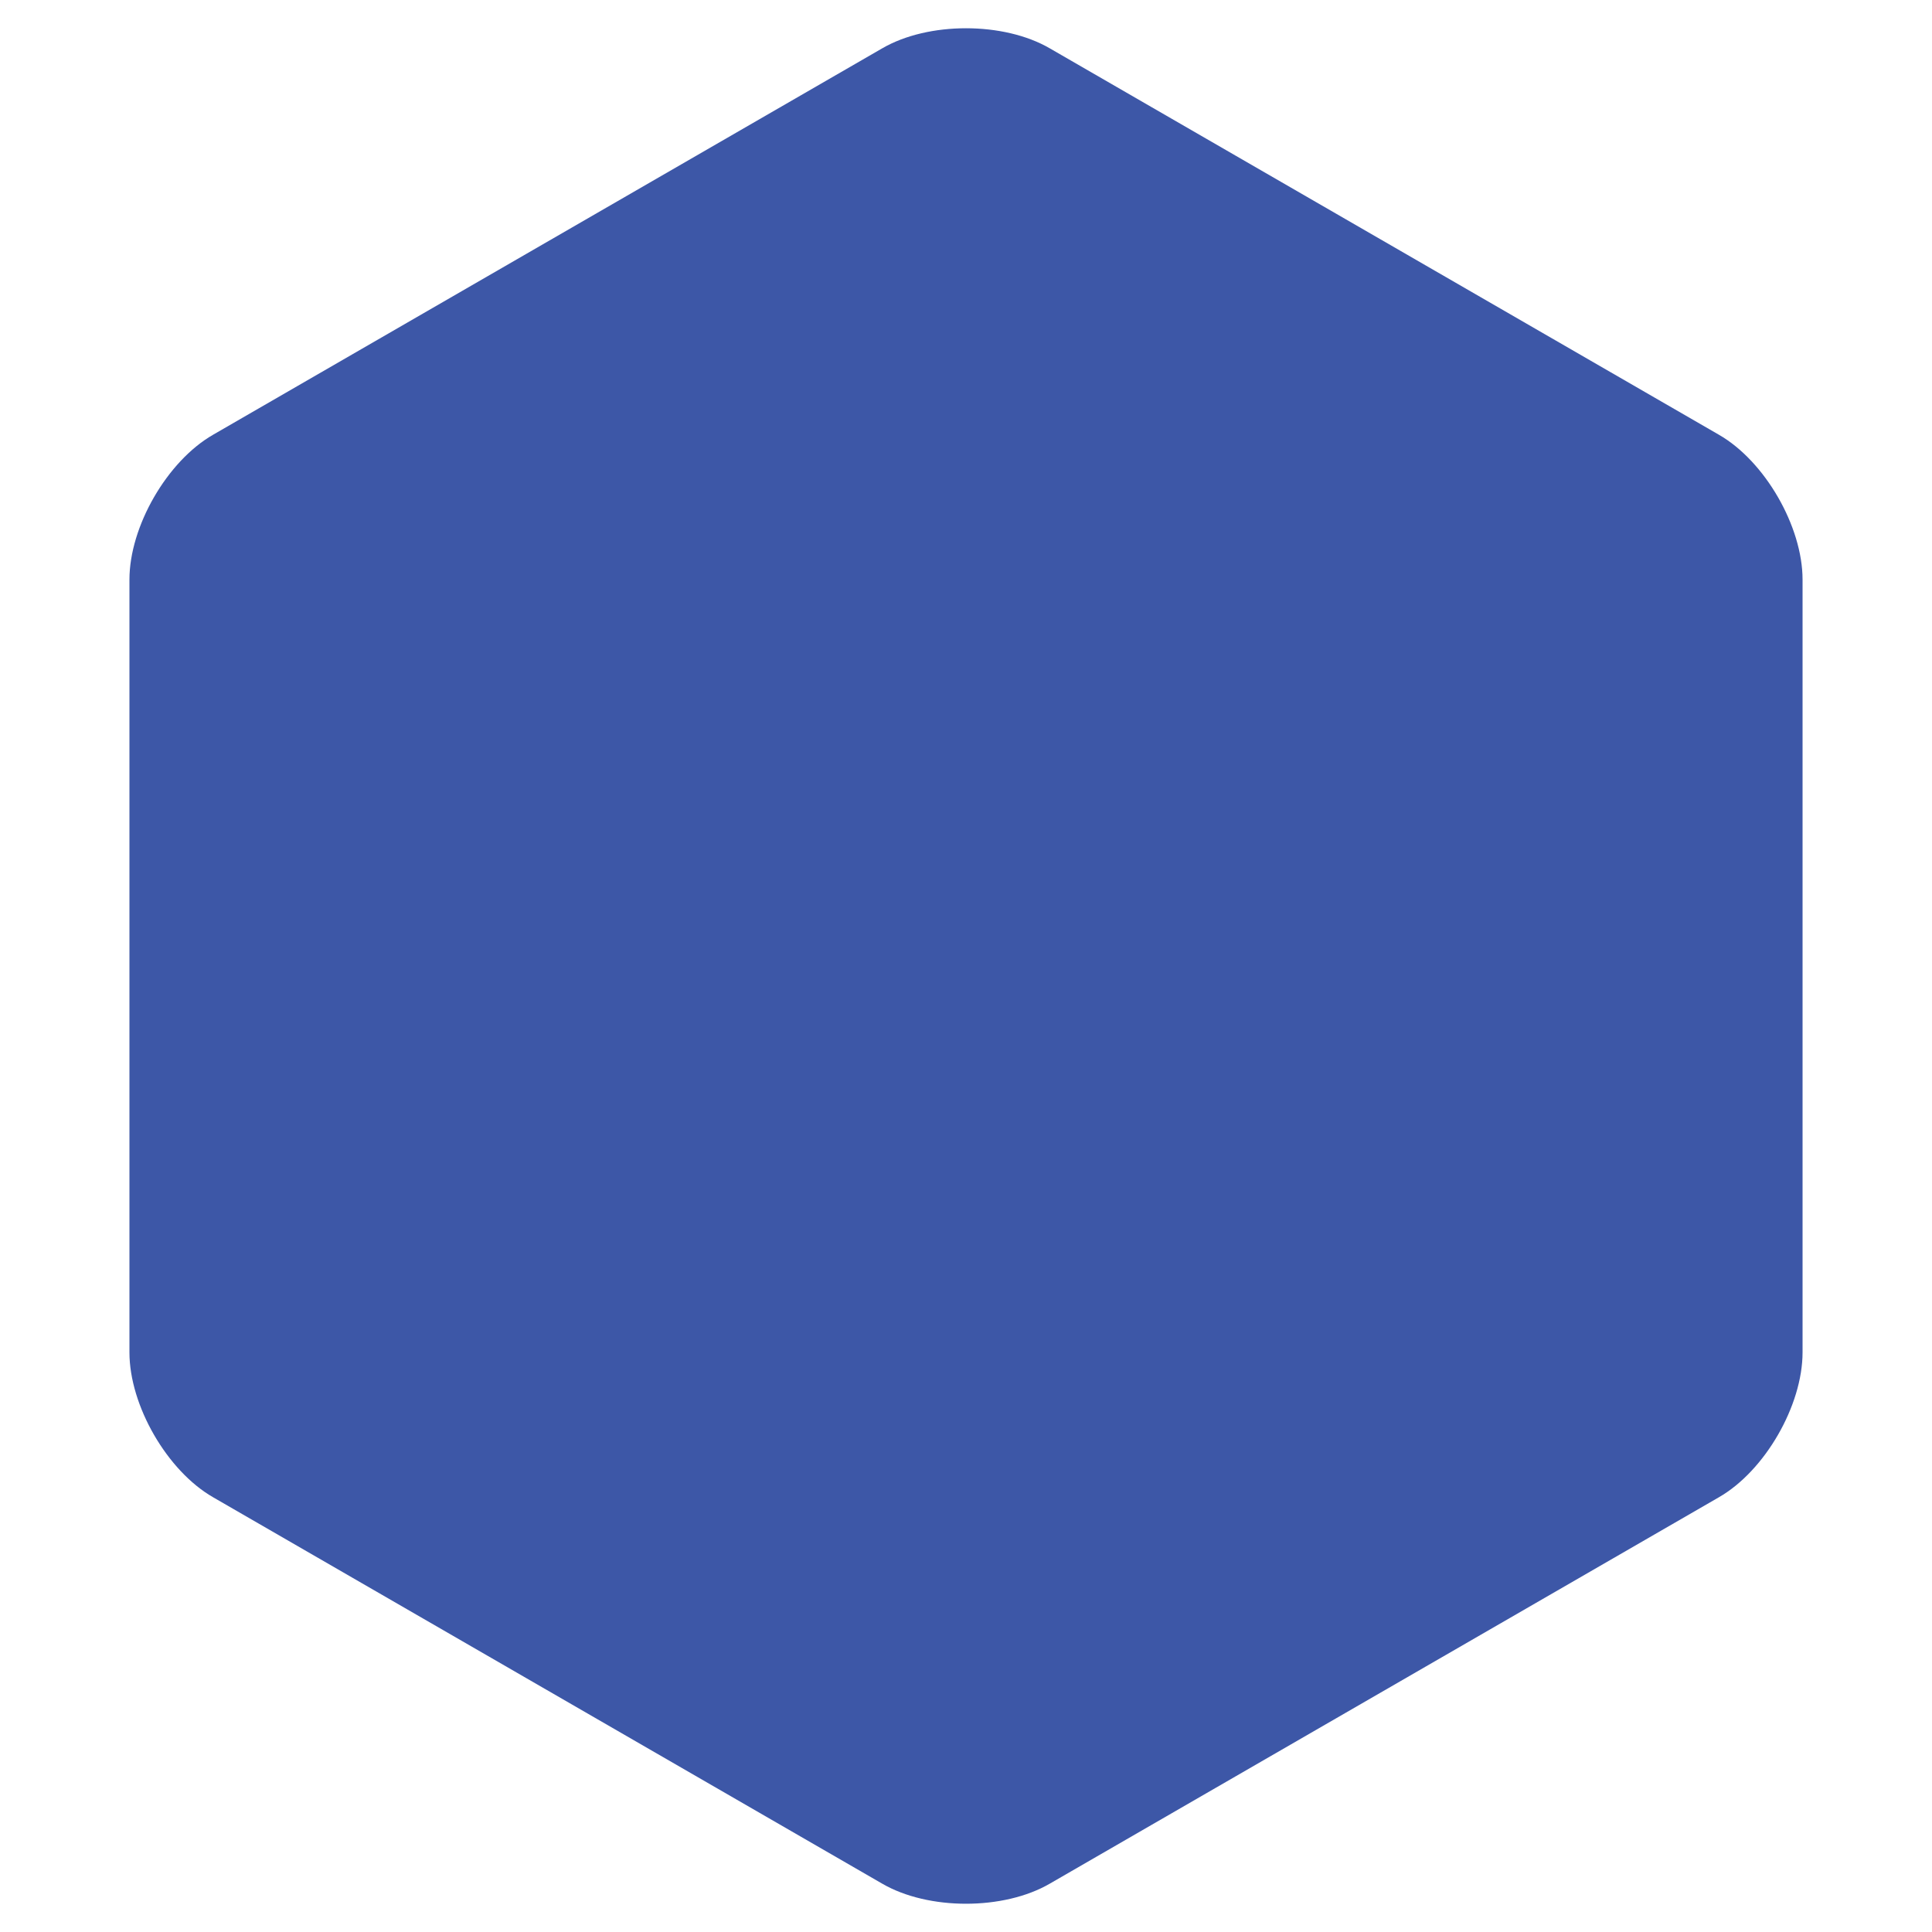
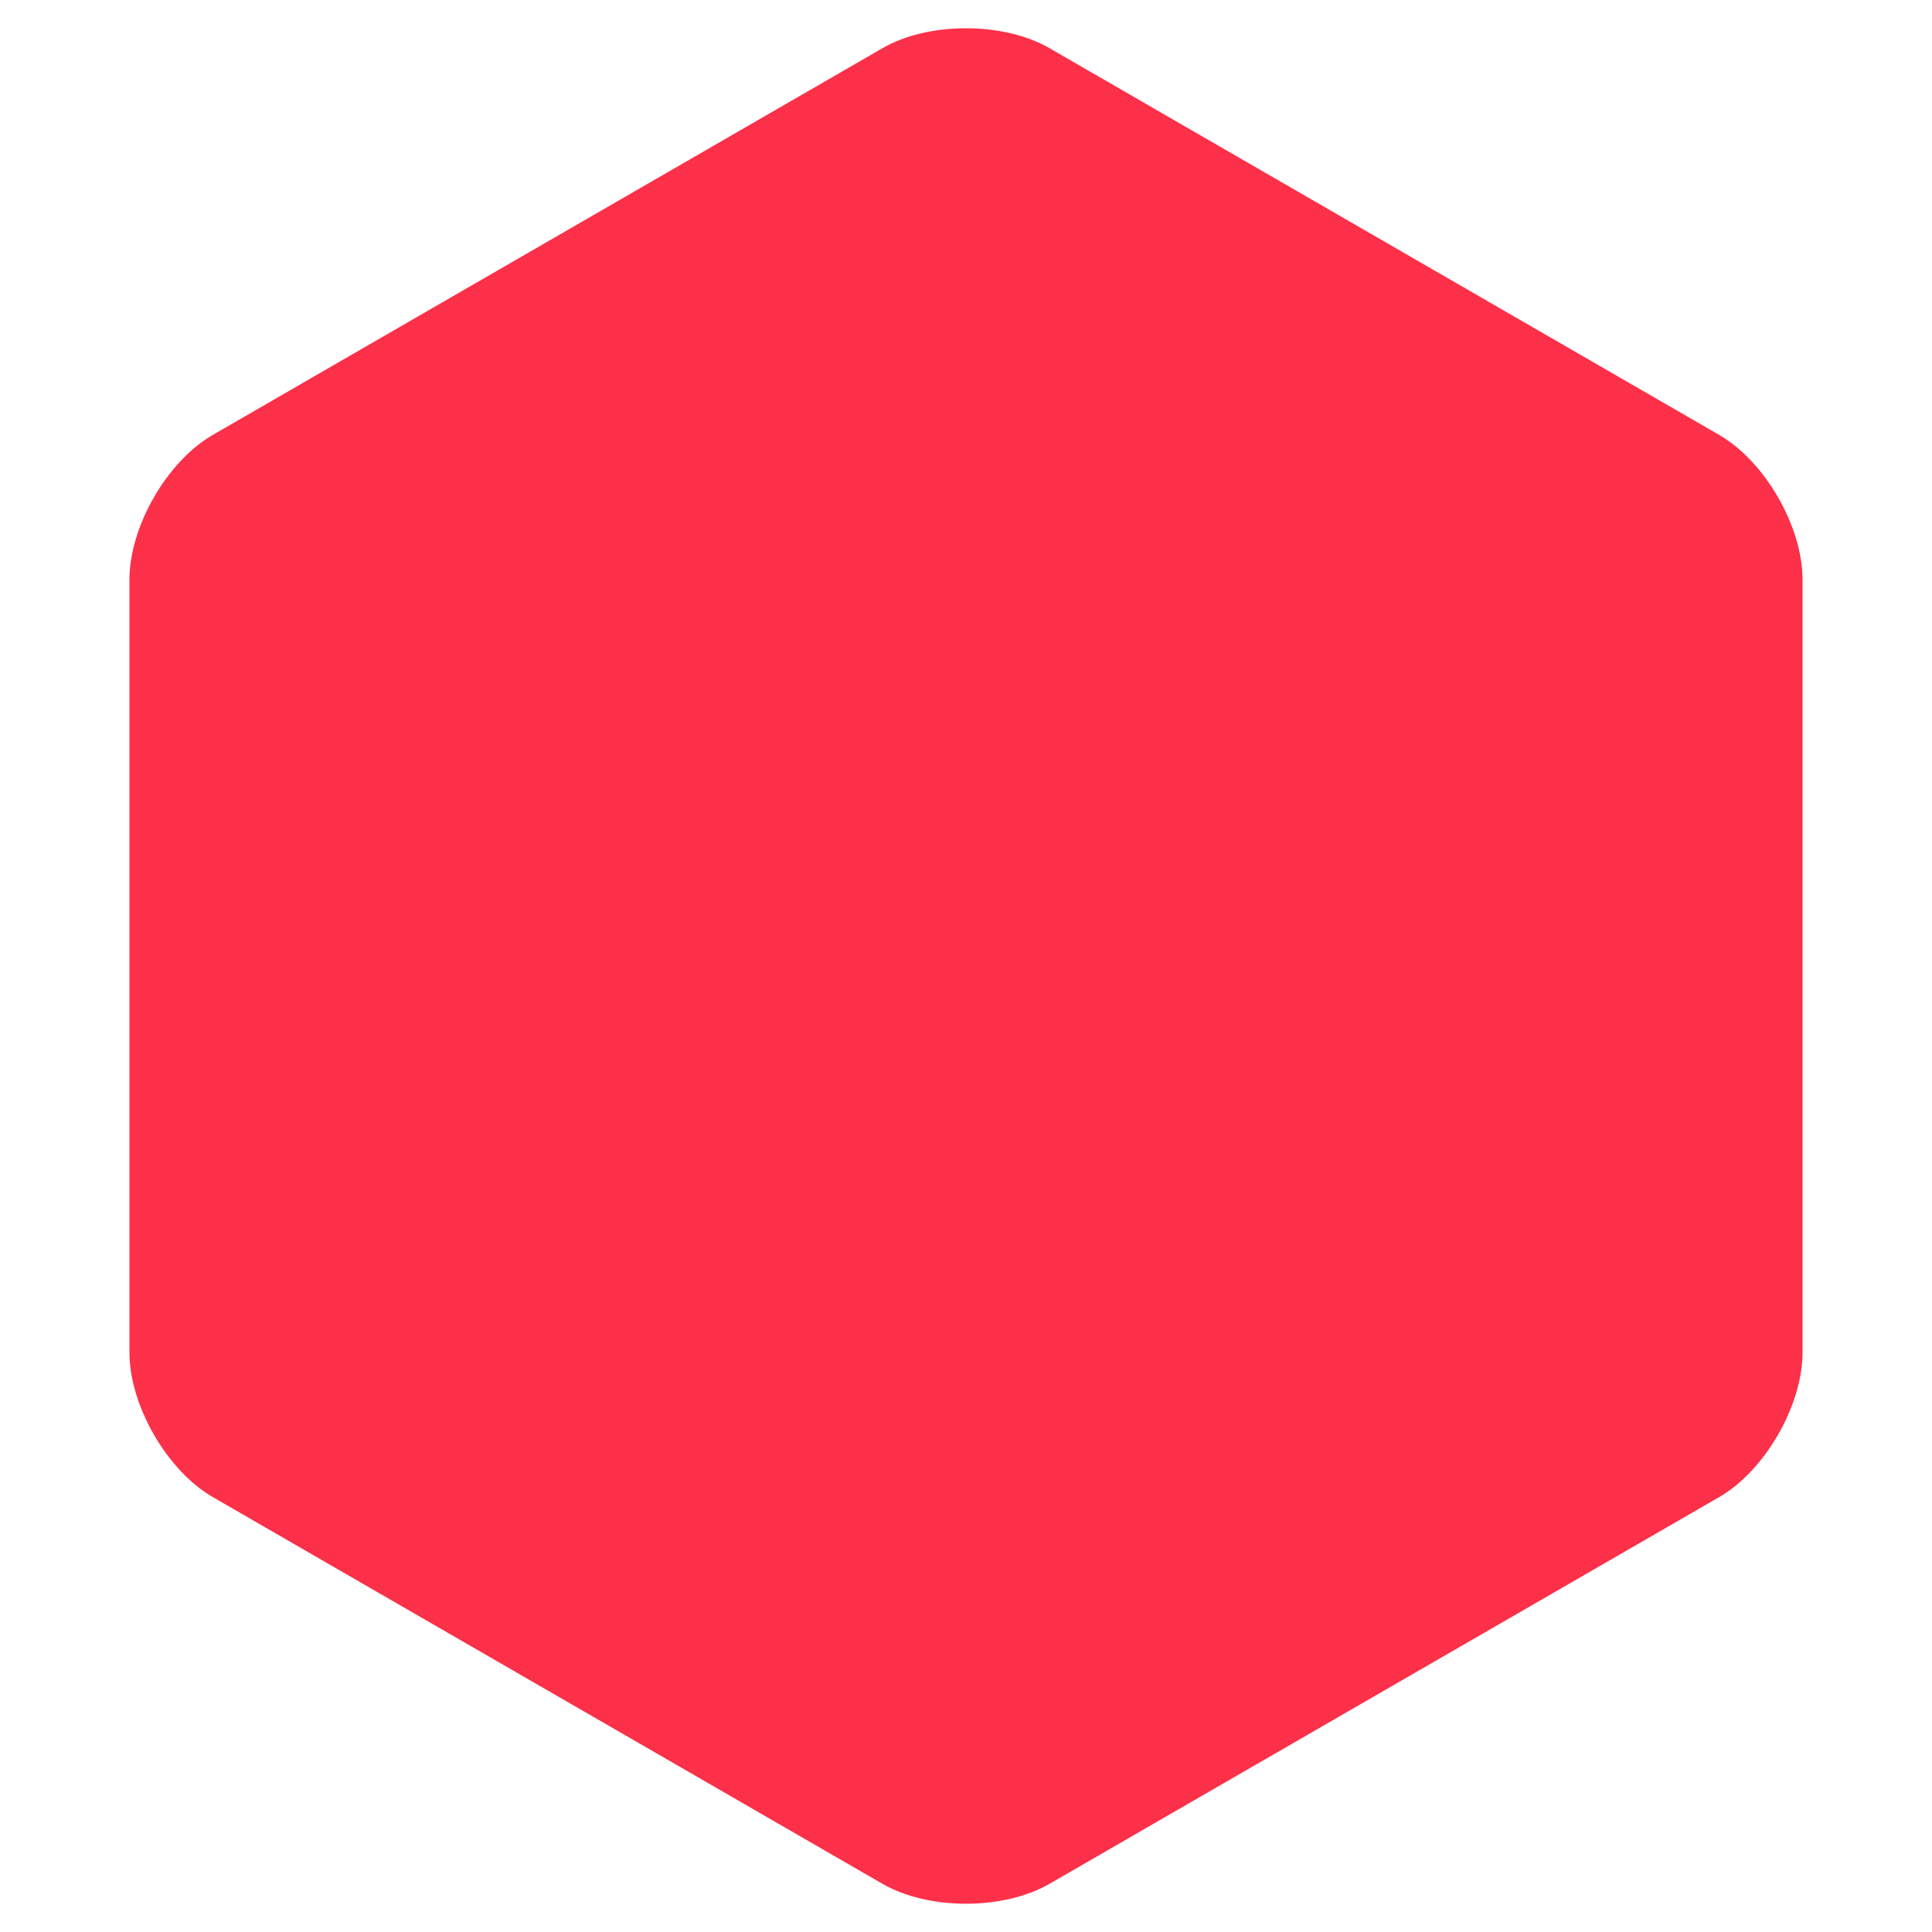
<svg xmlns="http://www.w3.org/2000/svg" id="Layer_1" data-name="Layer 1" viewBox="0 0 60 60">
  <defs>
    <style>
      .cls-1 {
-         fill: #3d57a7;
+         fill: #fc3049;
        stroke-width: 0px;
      }
    </style>
  </defs>
  <path class="cls-1" d="m6.62,13.5c-1.43.82-2.6,2.85-2.6,4.5v24c0,1.65,1.17,3.68,2.6,4.5l20.78,12c1.43.83,3.77.83,5.2,0l20.78-12c1.43-.82,2.6-2.85,2.6-4.5v-24c0-1.65-1.17-3.68-2.6-4.5L32.6,1.5c-1.43-.83-3.77-.83-5.2,0L6.62,13.5Z" />
</svg>
